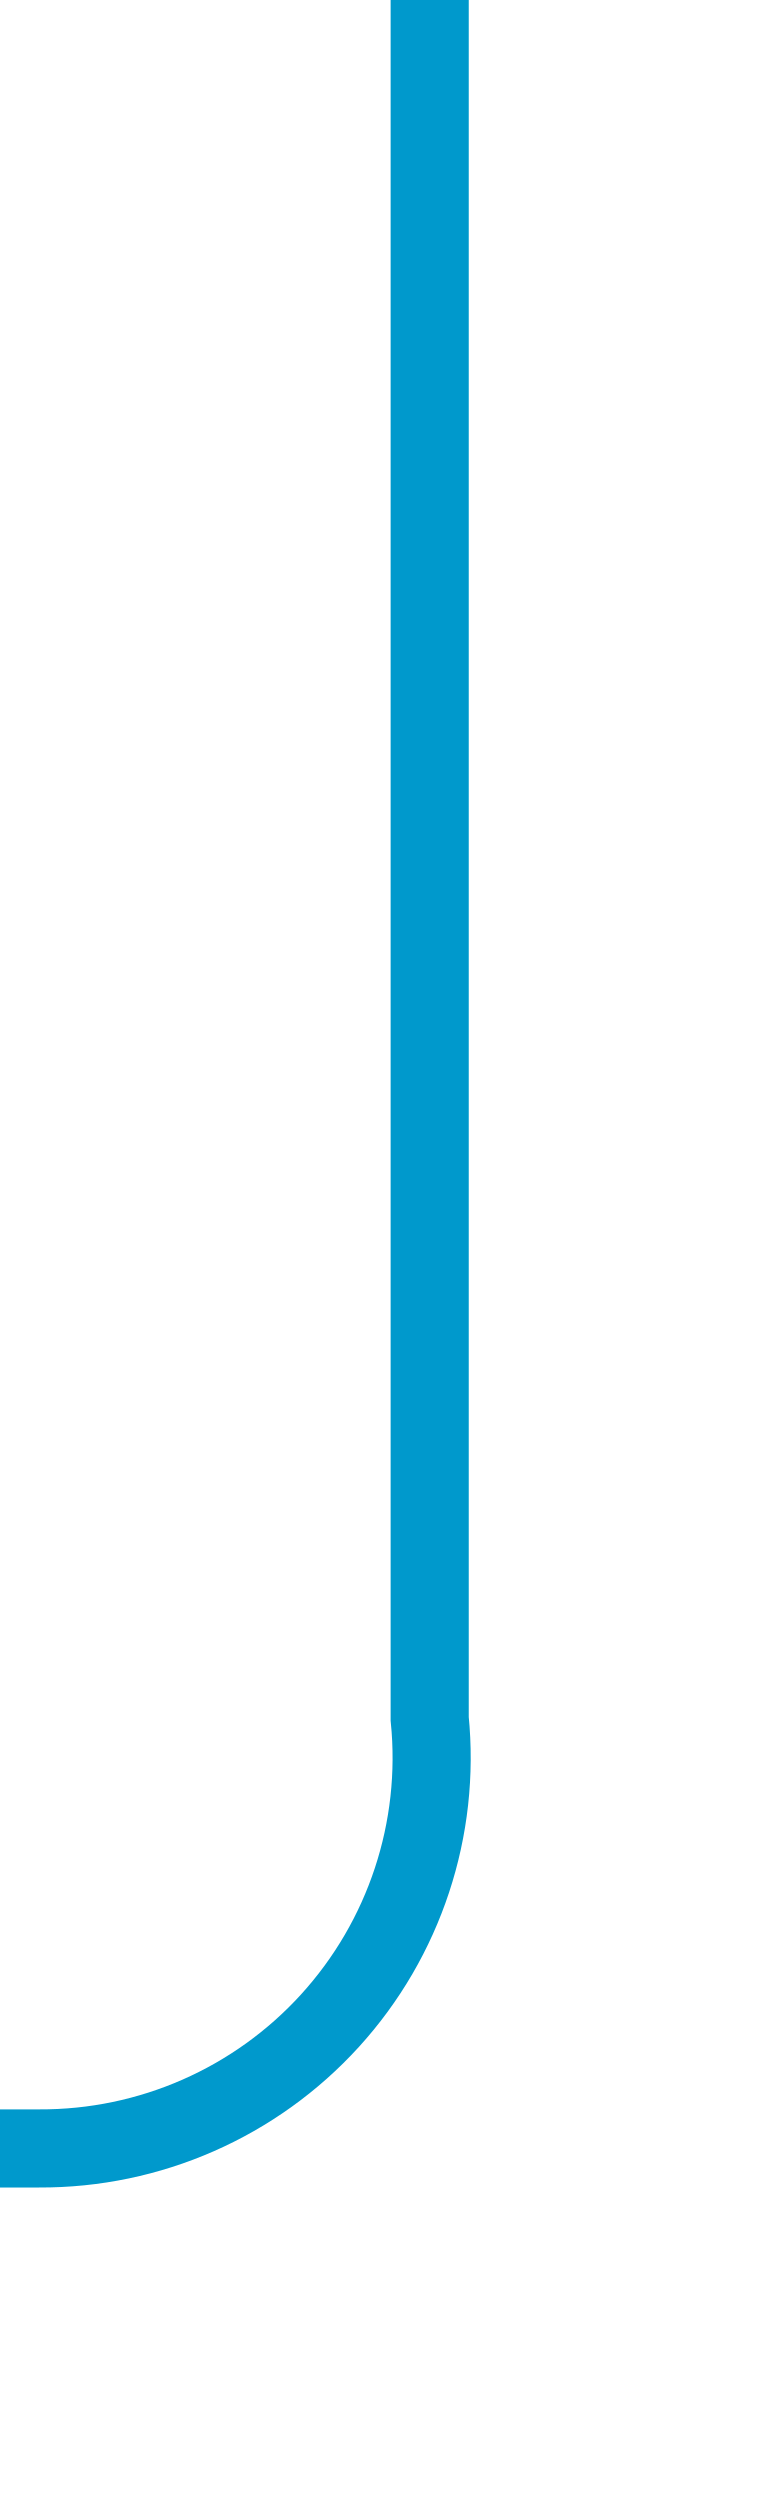
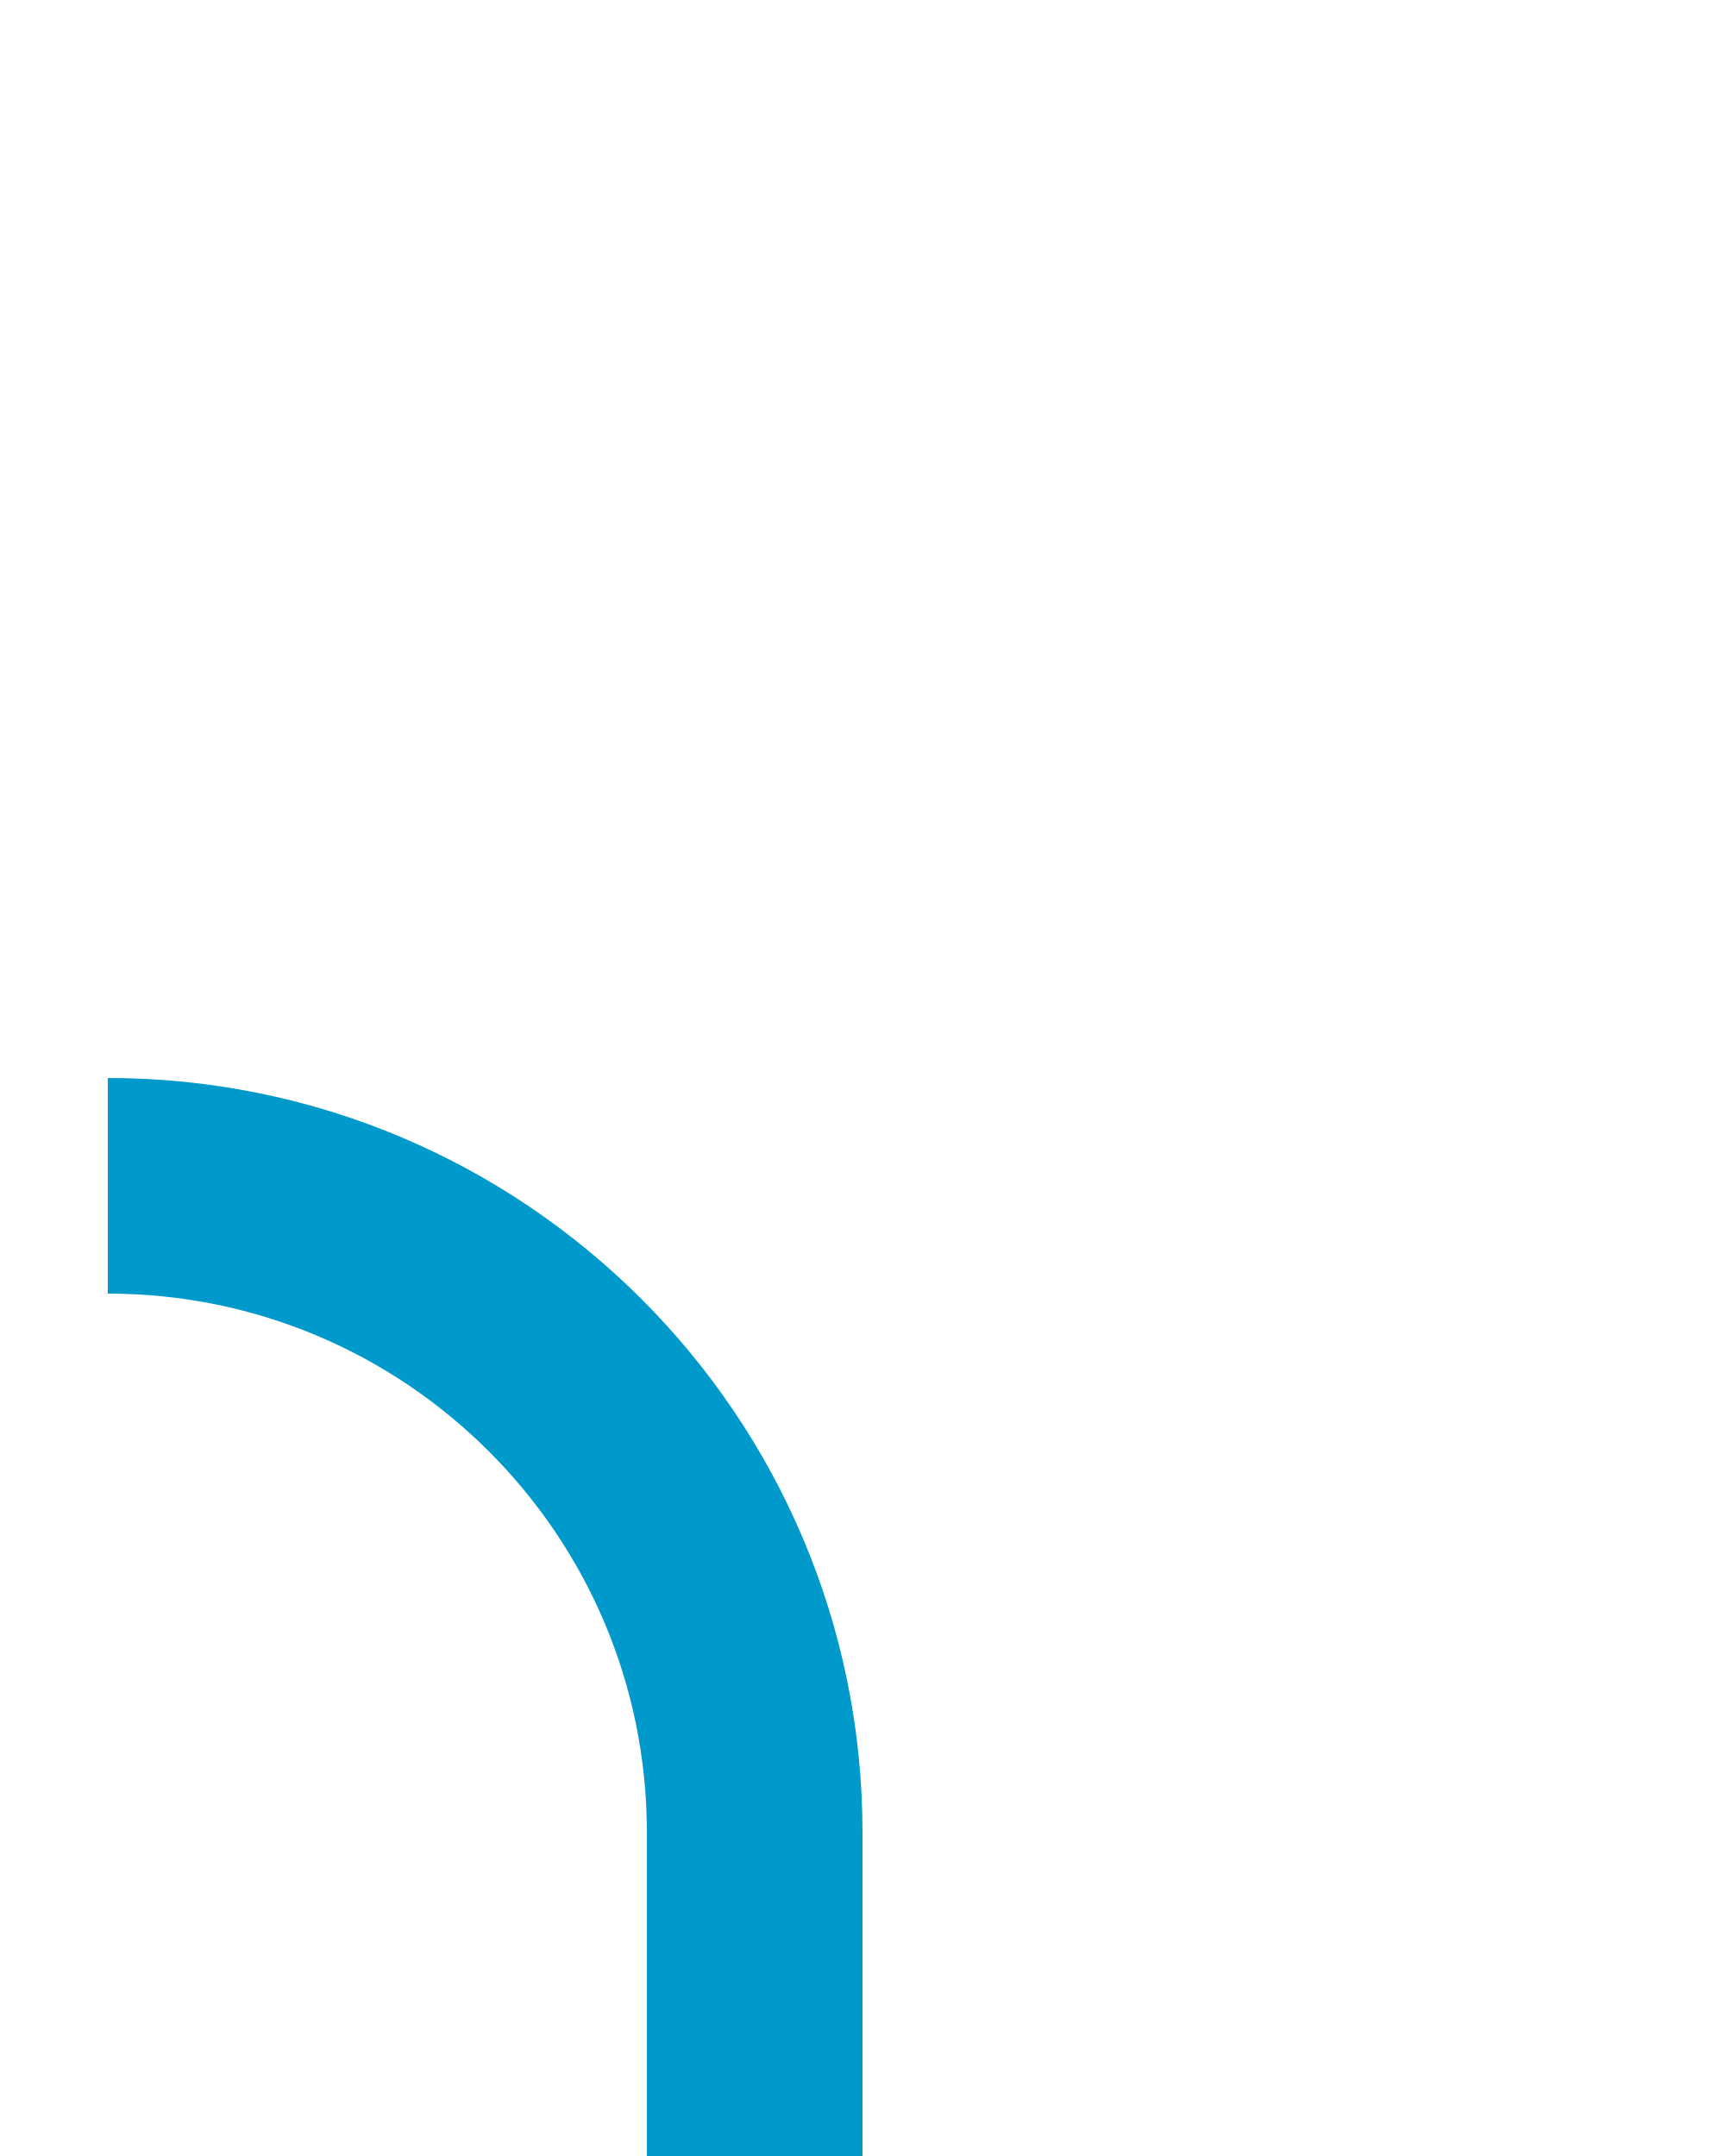
- <svg xmlns="http://www.w3.org/2000/svg" version="1.1" width="10px" height="32px" preserveAspectRatio="xMidYMin meet" viewBox="1268 254  8 32">
-   <path d="M 1272.5 254  L 1272.5 276  A 5 5 0 0 1 1267.5 281.5 L 934 281.5  A 5 5 0 0 0 929.5 286.5 L 929.5 310  " stroke-width="1" stroke="#0099cc" fill="none" />
+ <svg xmlns="http://www.w3.org/2000/svg" version="1.1" width="8px" height="10px" preserveAspectRatio="xMidYMin meet" viewBox="1259 249  6 10">
+   <path d="M 1258.5 254.5  A 3 3 0 0 1 1261.5 257.5 L 1261.5 276  A 5 5 0 0 1 1256.5 281.5 L 934 281.5  A 5 5 0 0 0 929.5 286.5 L 929.5 310  " stroke-width="1" stroke="#0099cc" fill="none" />
</svg>
